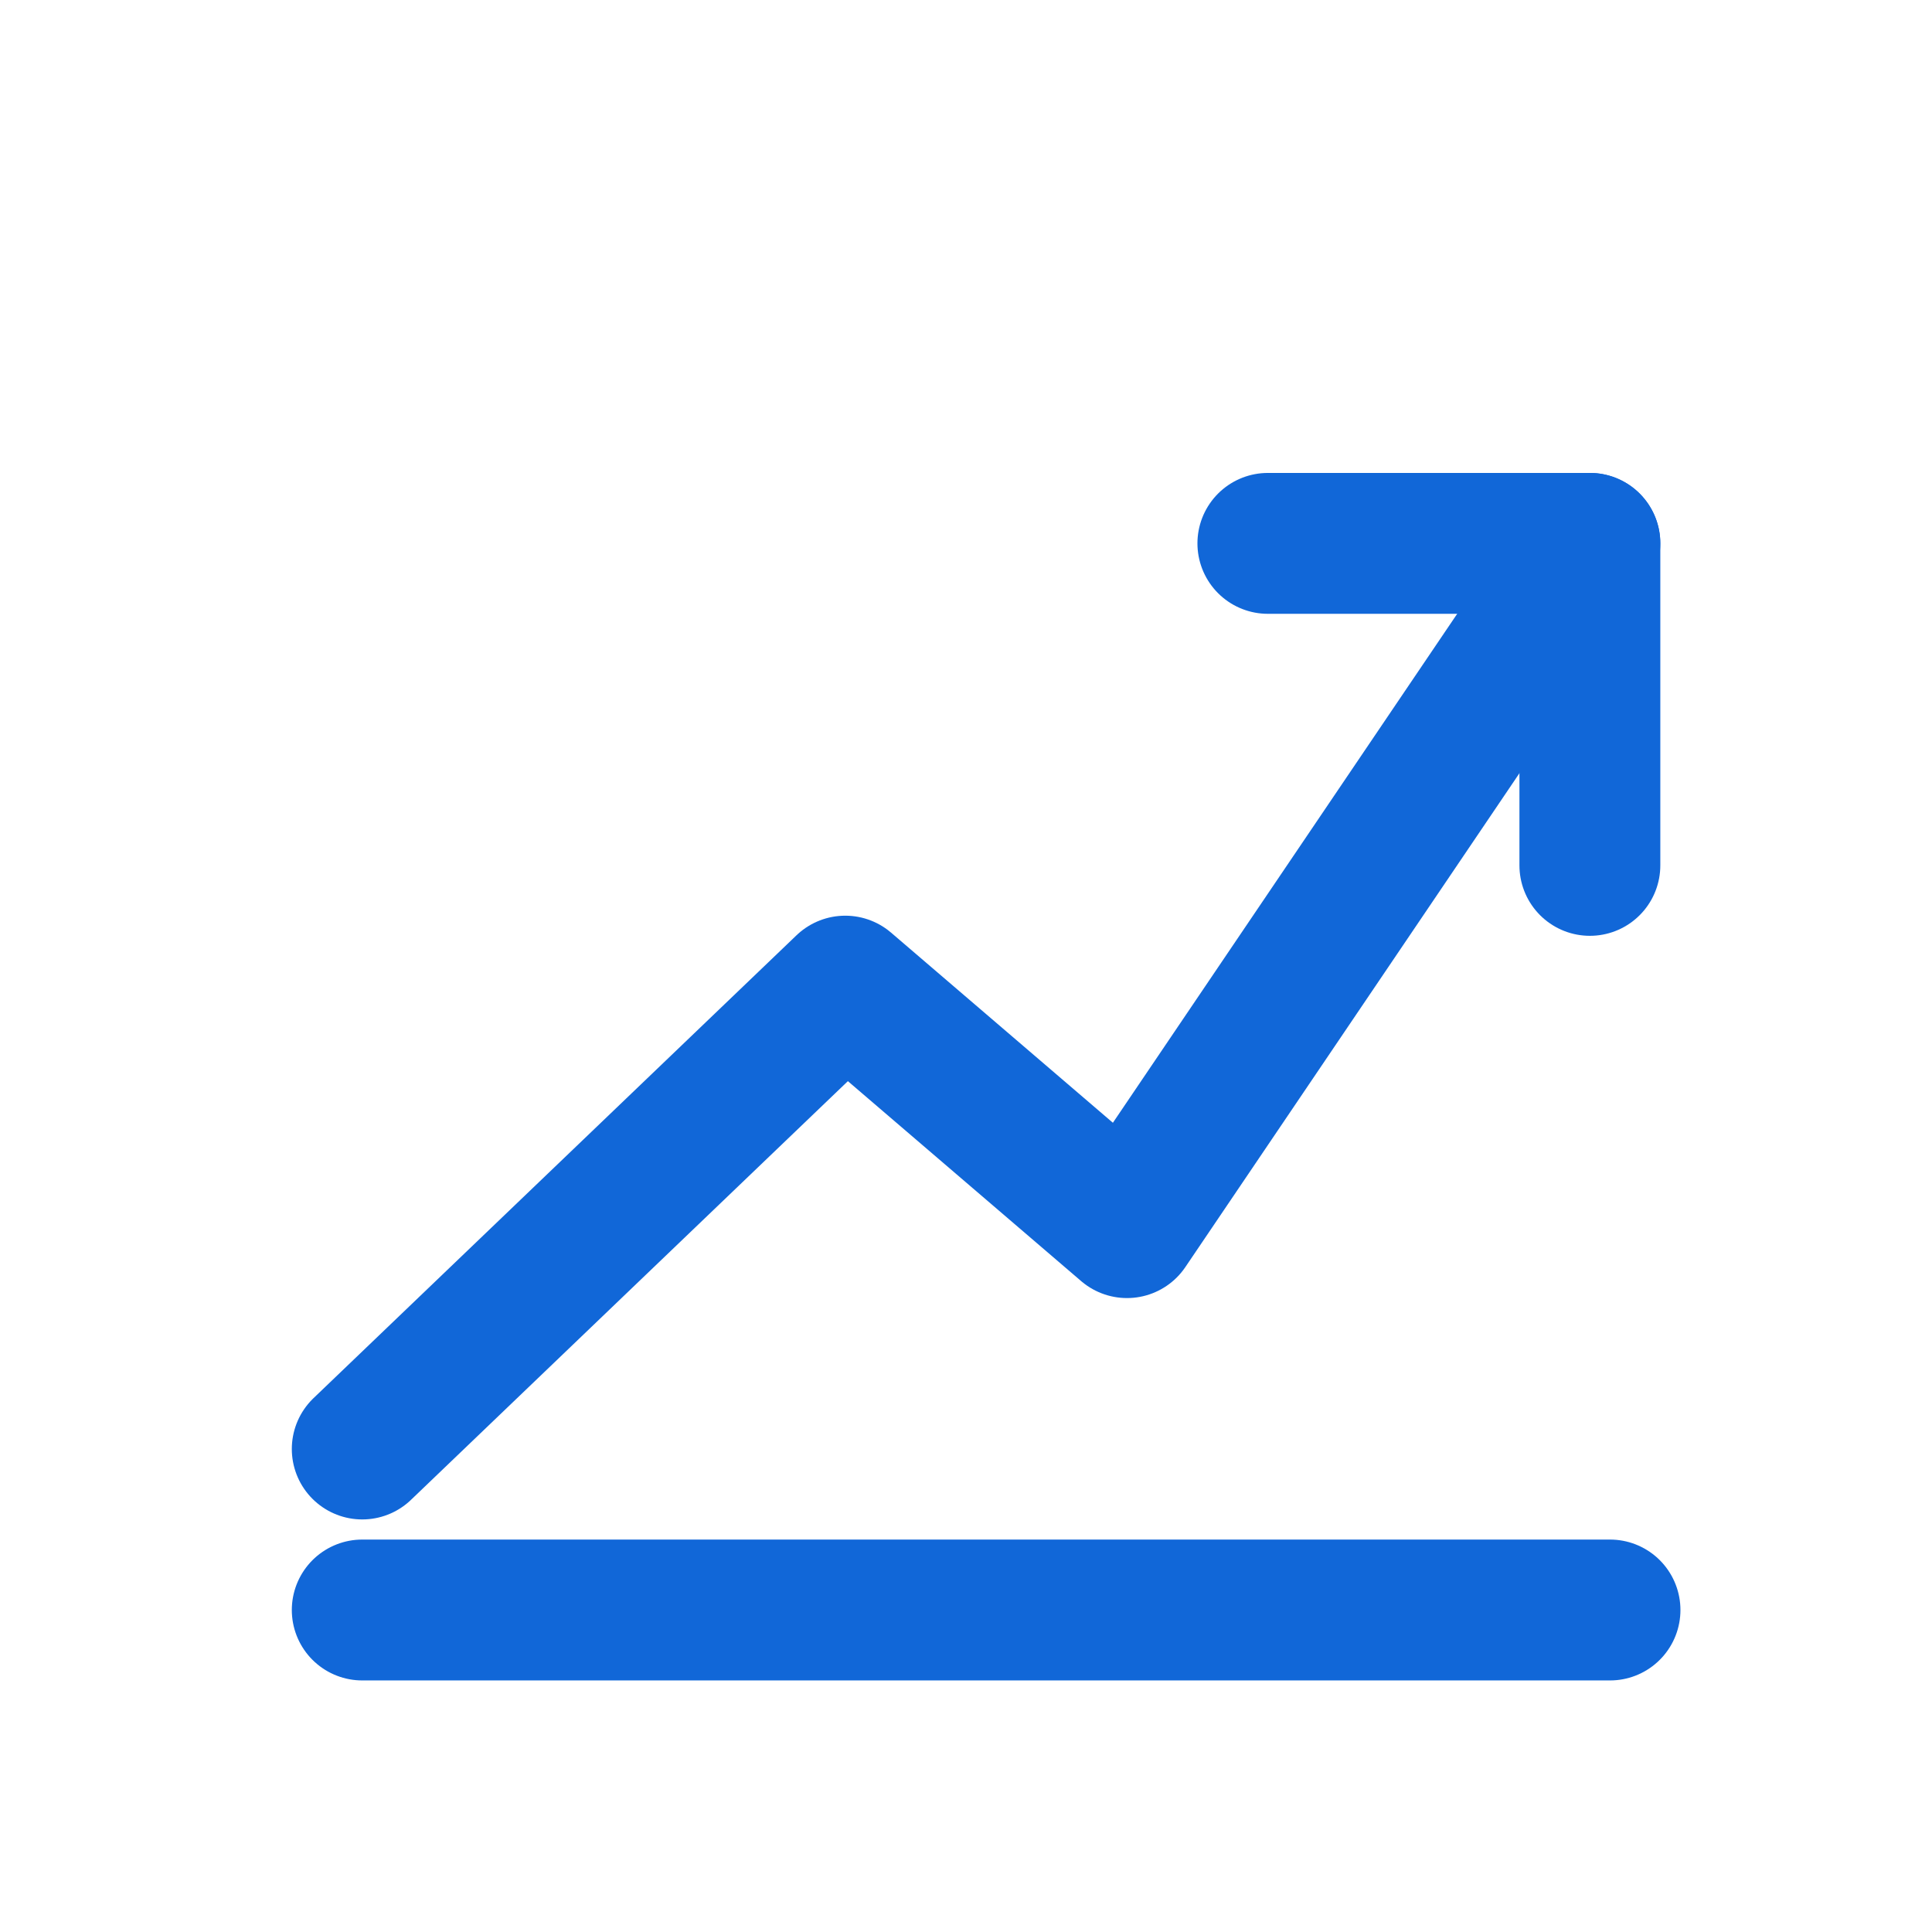
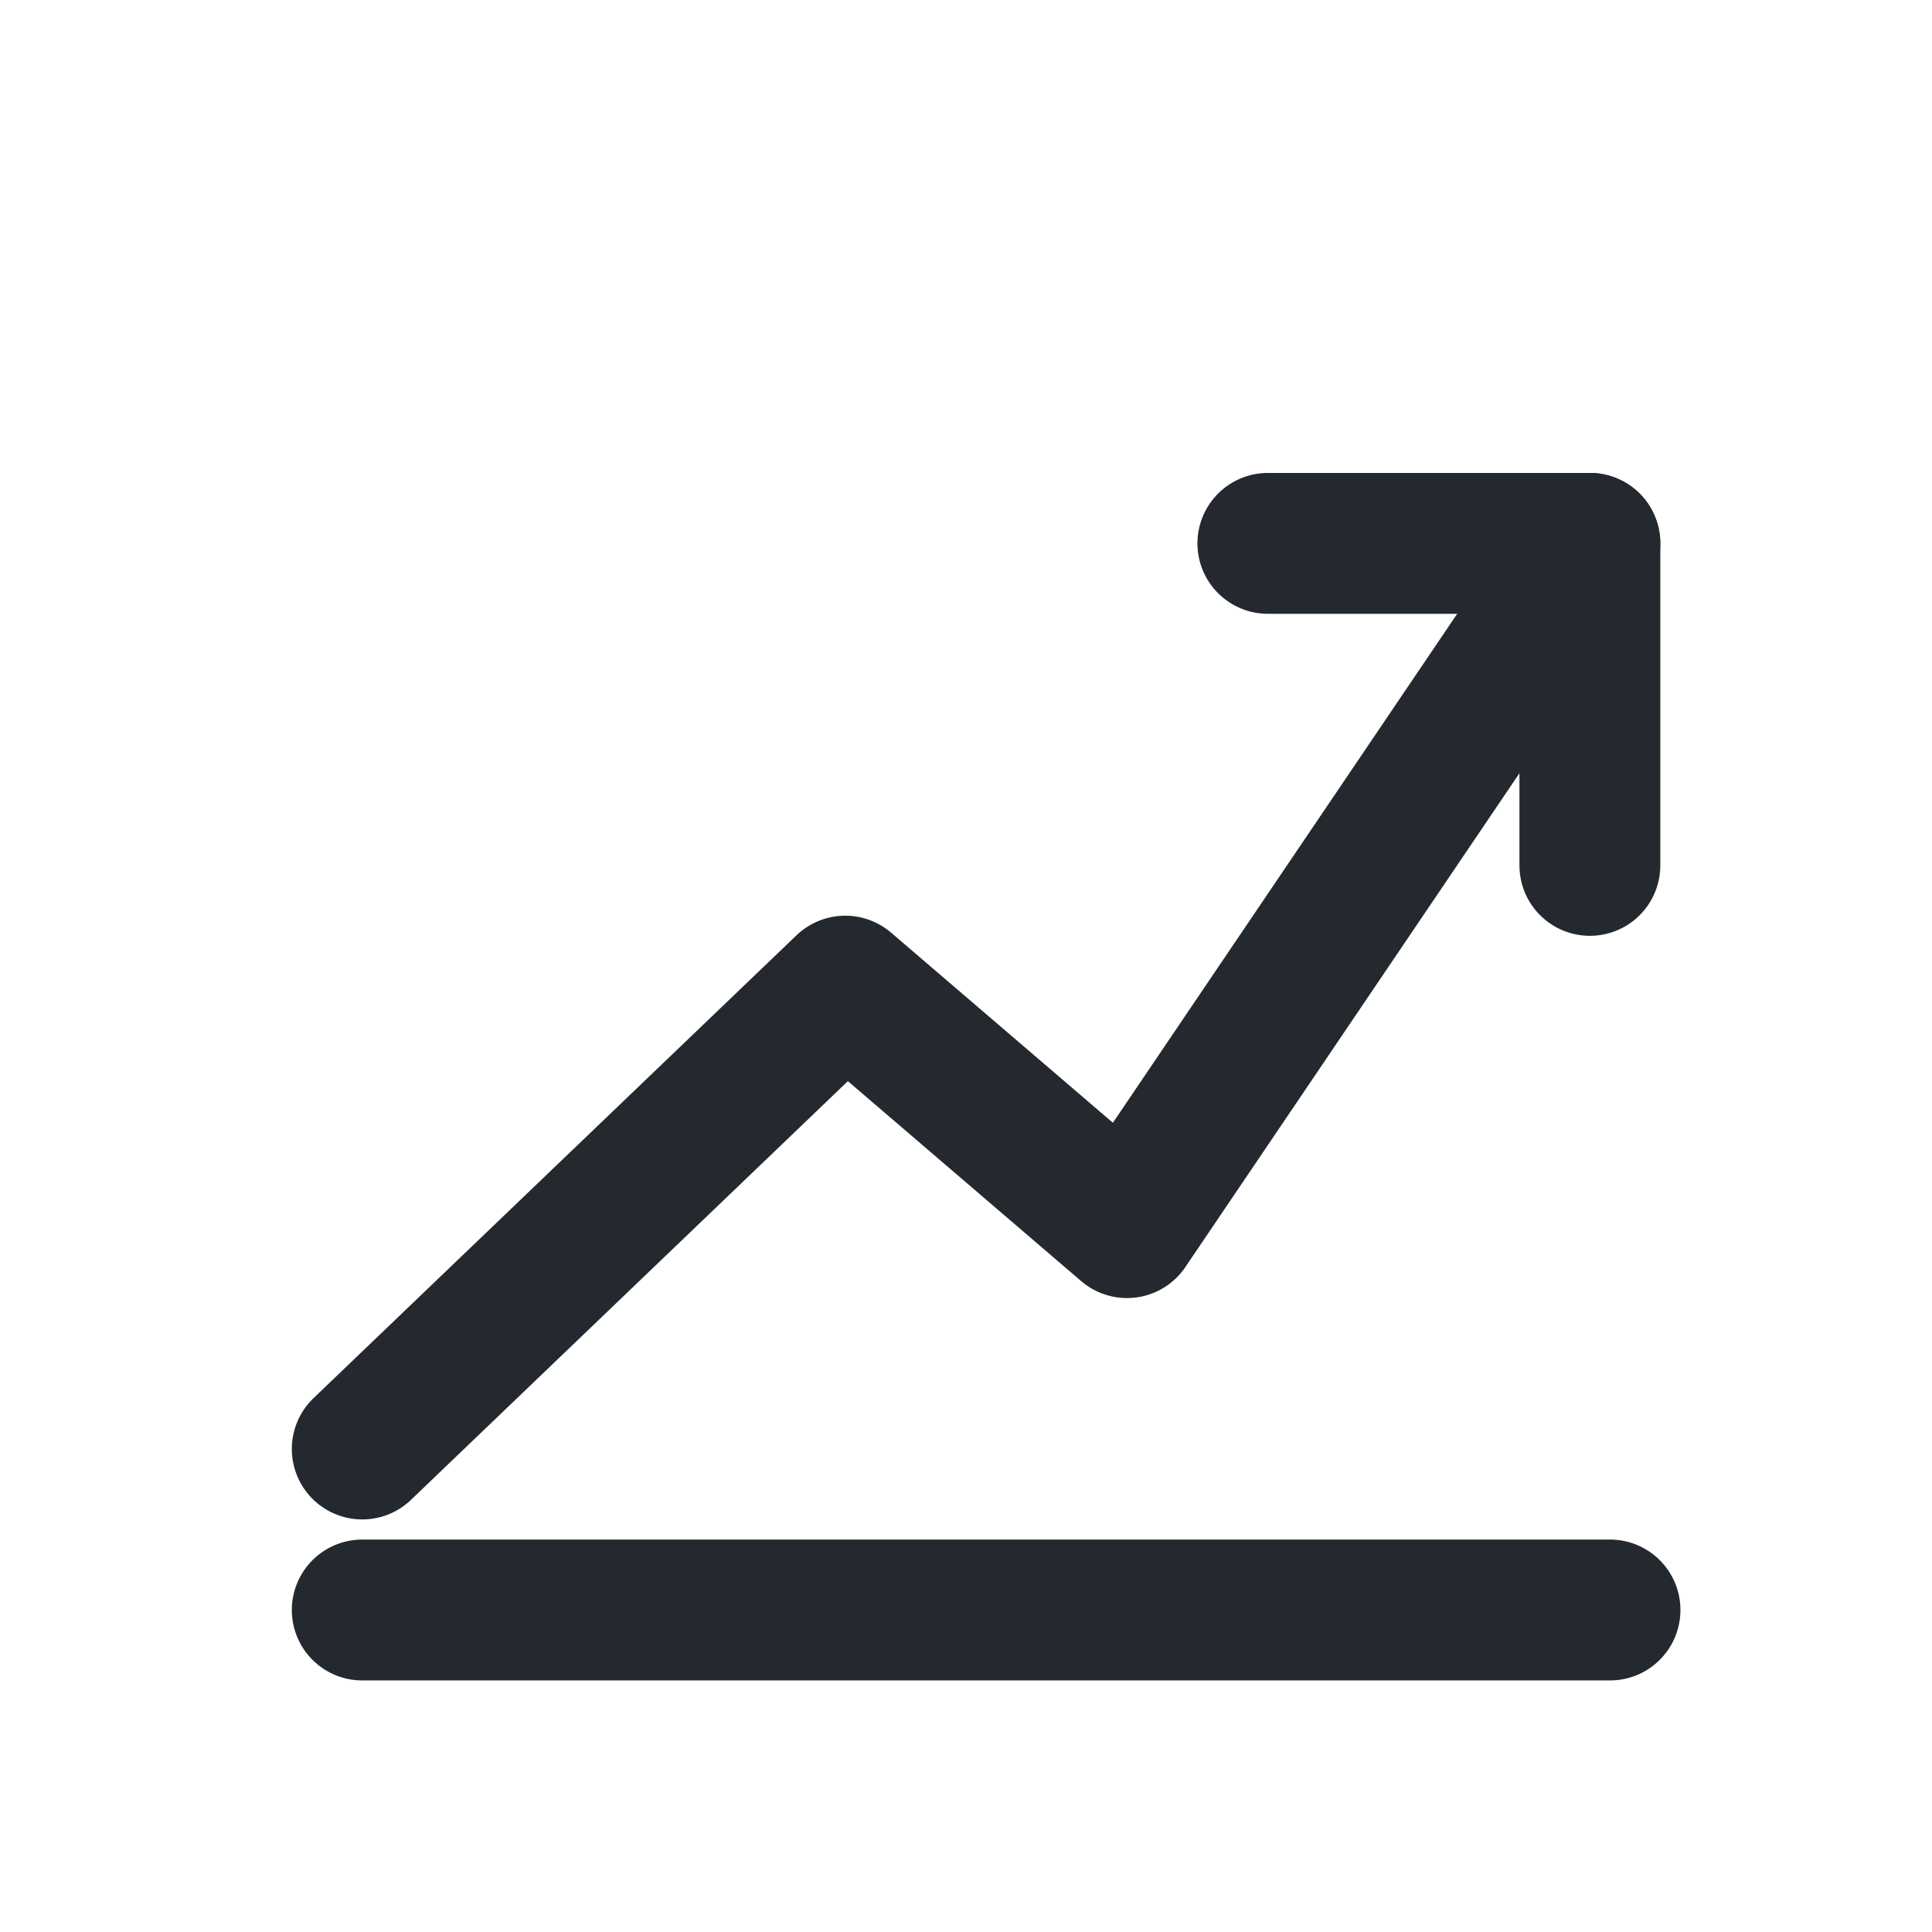
<svg xmlns="http://www.w3.org/2000/svg" width="96" height="96" viewBox="0 0 96 96" fill="none">
-   <g stroke="#1167d8" stroke-width="7" stroke-linecap="round" stroke-linejoin="round">
-     <path d="M18 72 42 49l14 12 23-34" stroke="#1167d8" stroke-width="7" stroke-linecap="round" stroke-linejoin="round" />
-     <path d="M63 27h16v16" stroke="#1167d8" stroke-width="7" stroke-linecap="round" stroke-linejoin="round" />
-     <path d="M18 80h62" stroke="#1167d8" stroke-width="7" stroke-linecap="round" stroke-linejoin="round" />
+   <g stroke="#24292f" stroke-width="7" stroke-linecap="round" stroke-linejoin="round">
+     <path d="M18 72 42 49l14 12 23-34" stroke="#24292f" stroke-width="7" stroke-linecap="round" stroke-linejoin="round" />
+     <path d="M63 27h16v16" stroke="#24292f" stroke-width="7" stroke-linecap="round" stroke-linejoin="round" />
+     <path d="M18 80h62" stroke="#24292f" stroke-width="7" stroke-linecap="round" stroke-linejoin="round" />
  </g>
</svg>
